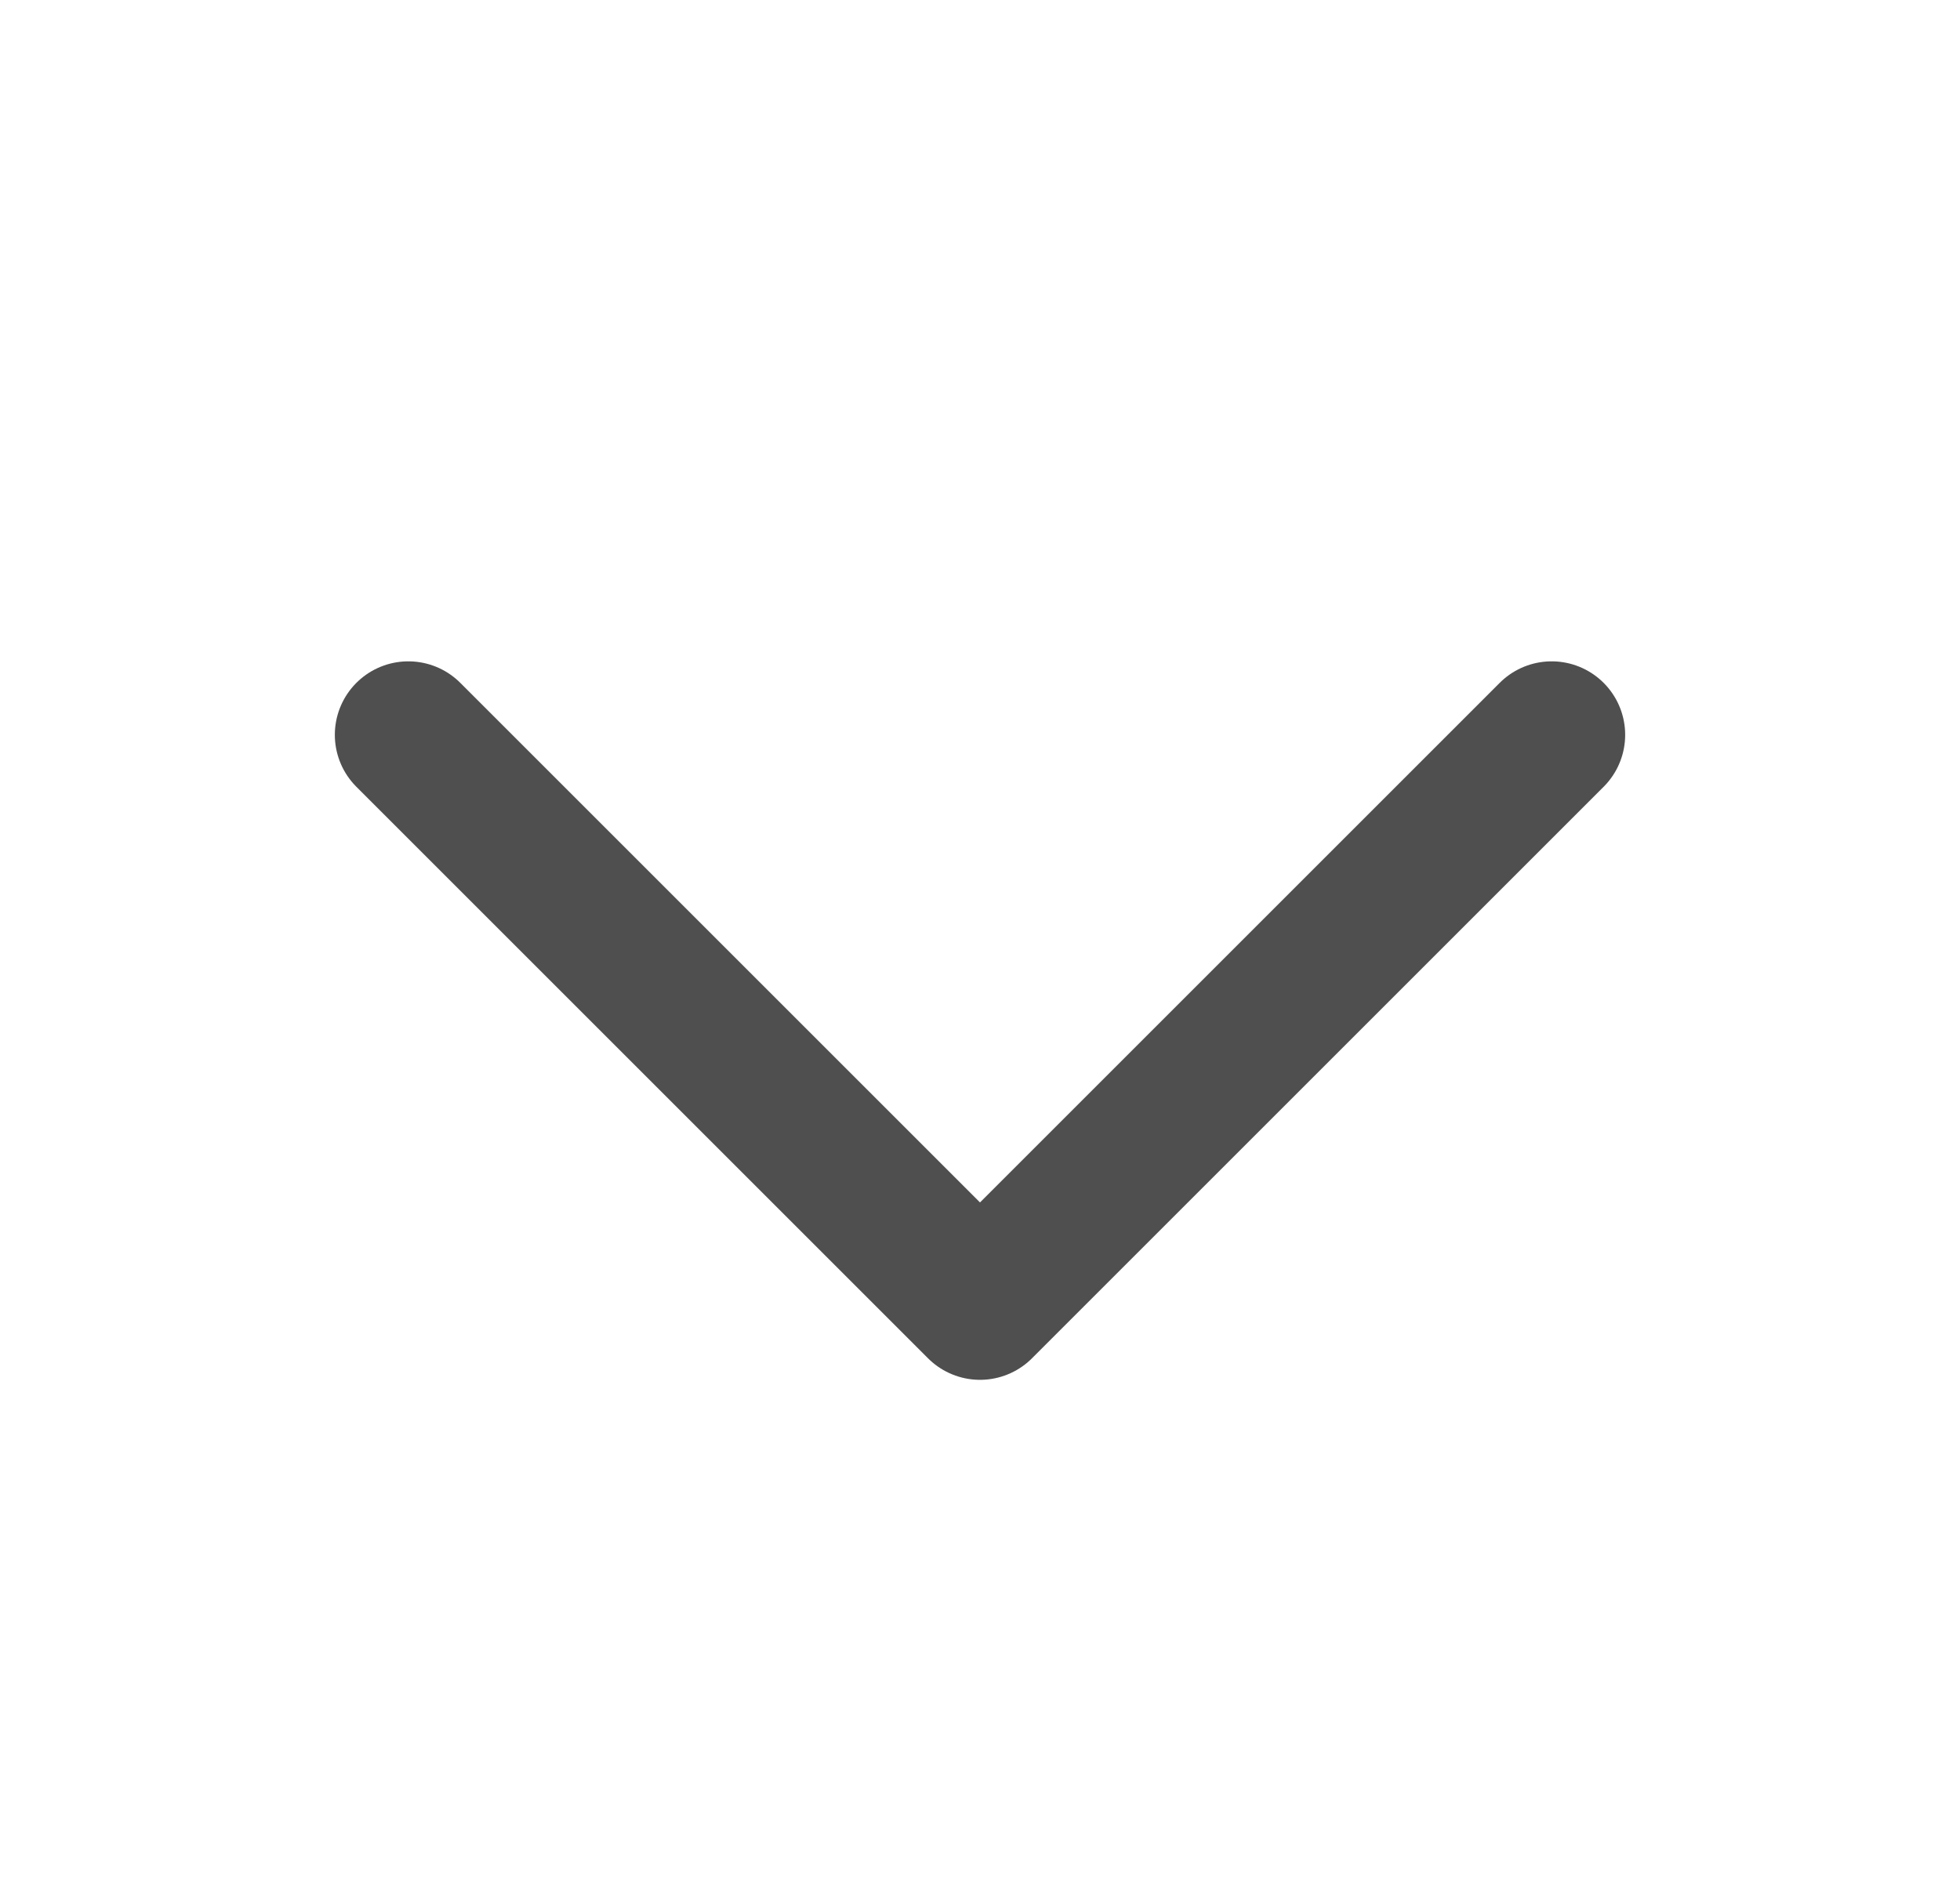
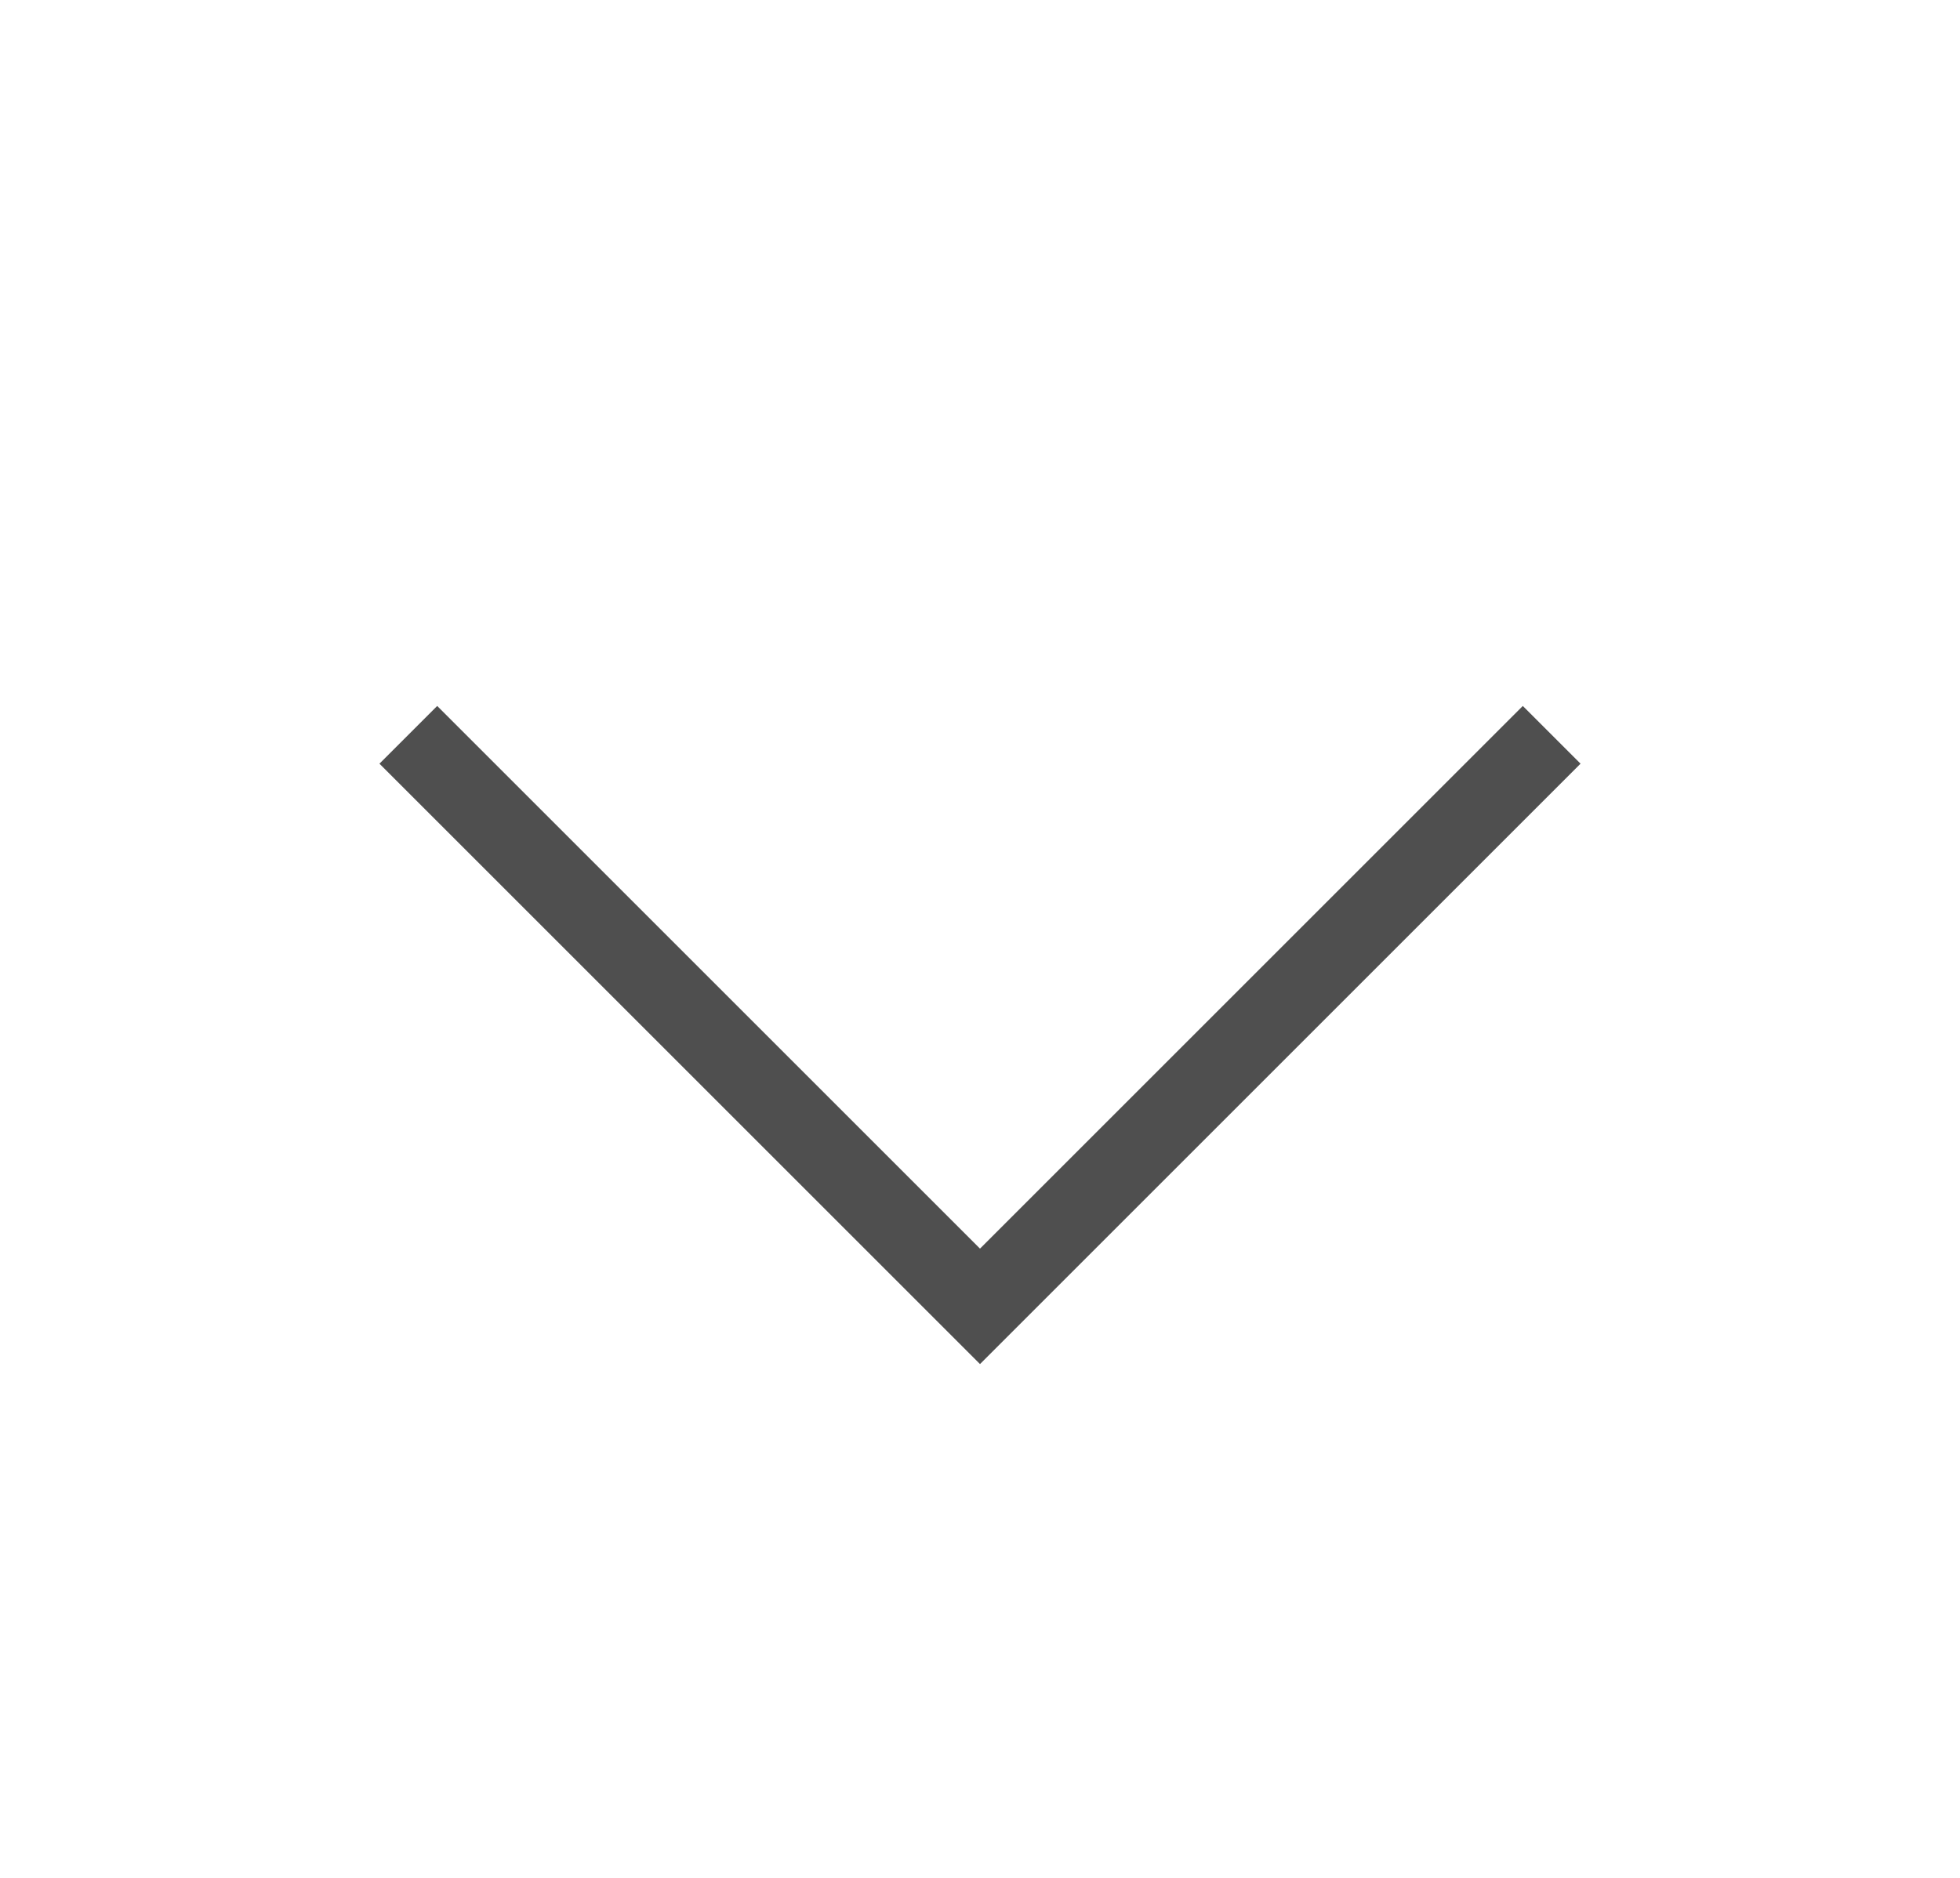
<svg xmlns="http://www.w3.org/2000/svg" width="24" height="23" fill="none" viewBox="0 0 24 23">
-   <path stroke="#4F4F4F" stroke-linecap="round" stroke-linejoin="round" stroke-width="1.8" d="M19 9l-7 7-7-7" />
+   <path stroke="#4F4F4F" strokeLinecap="round" strokeLinejoin="round" strokeWidth="1.8" d="M19 9l-7 7-7-7" />
</svg>
